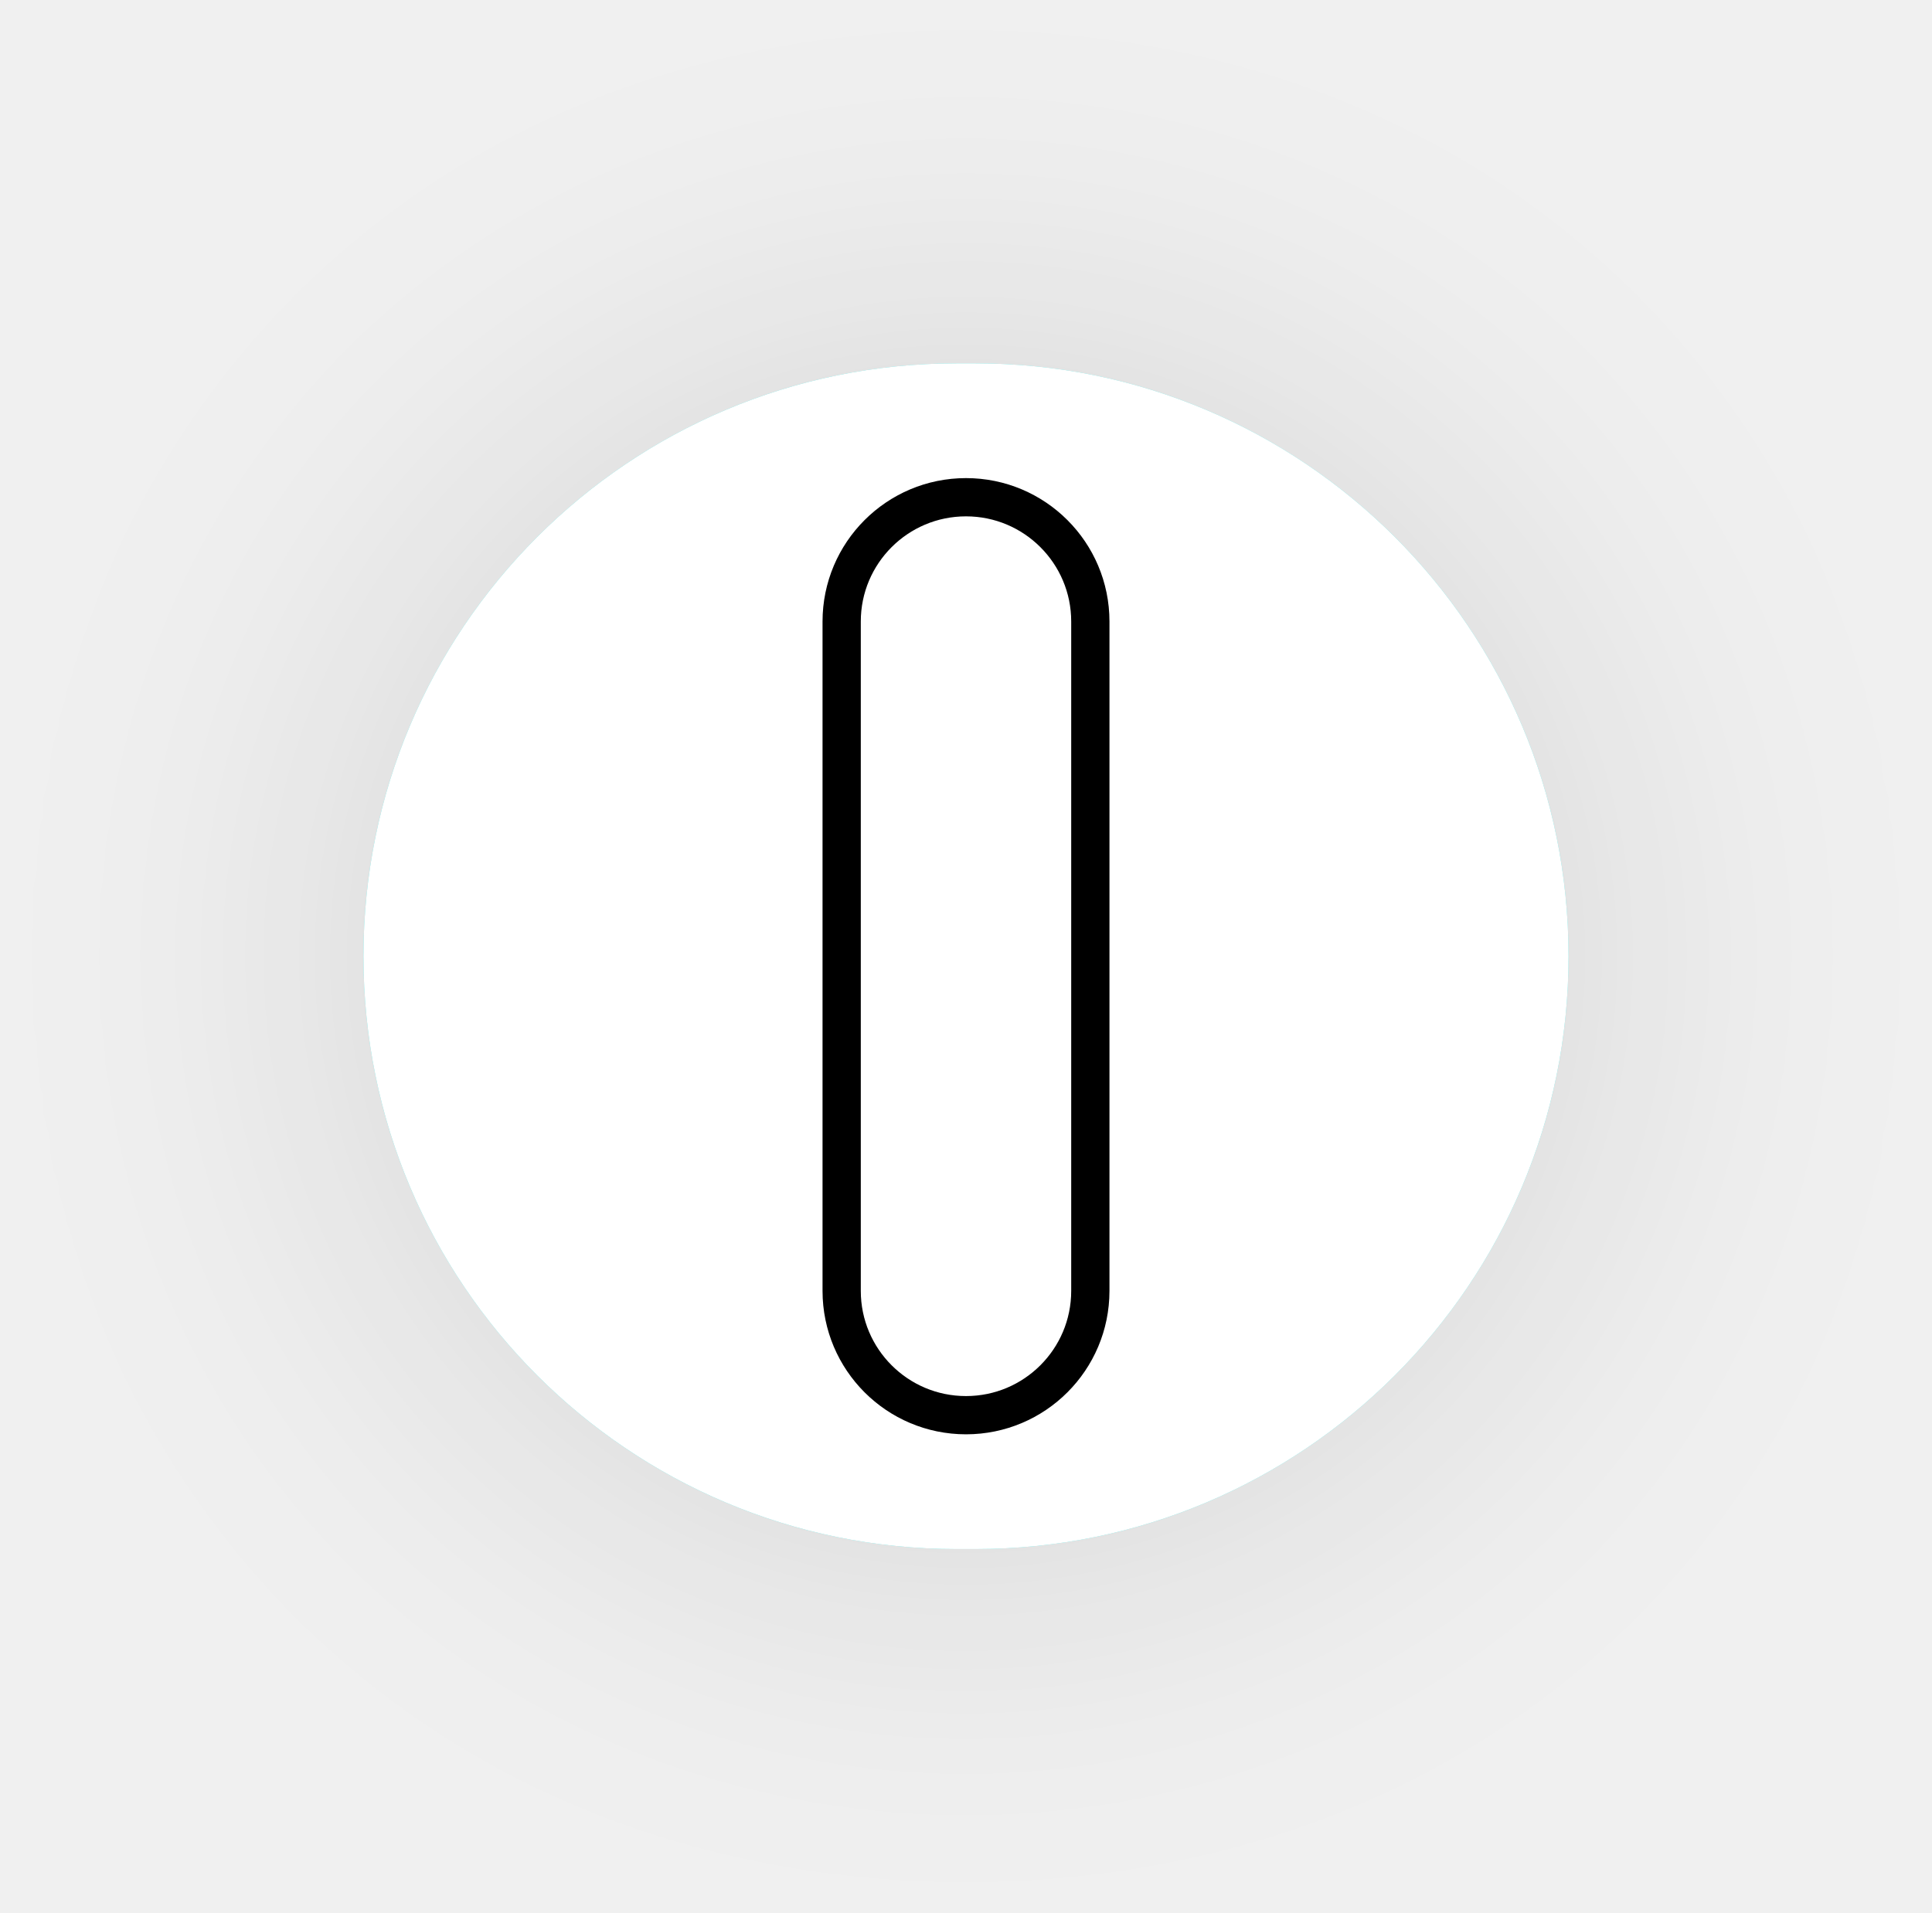
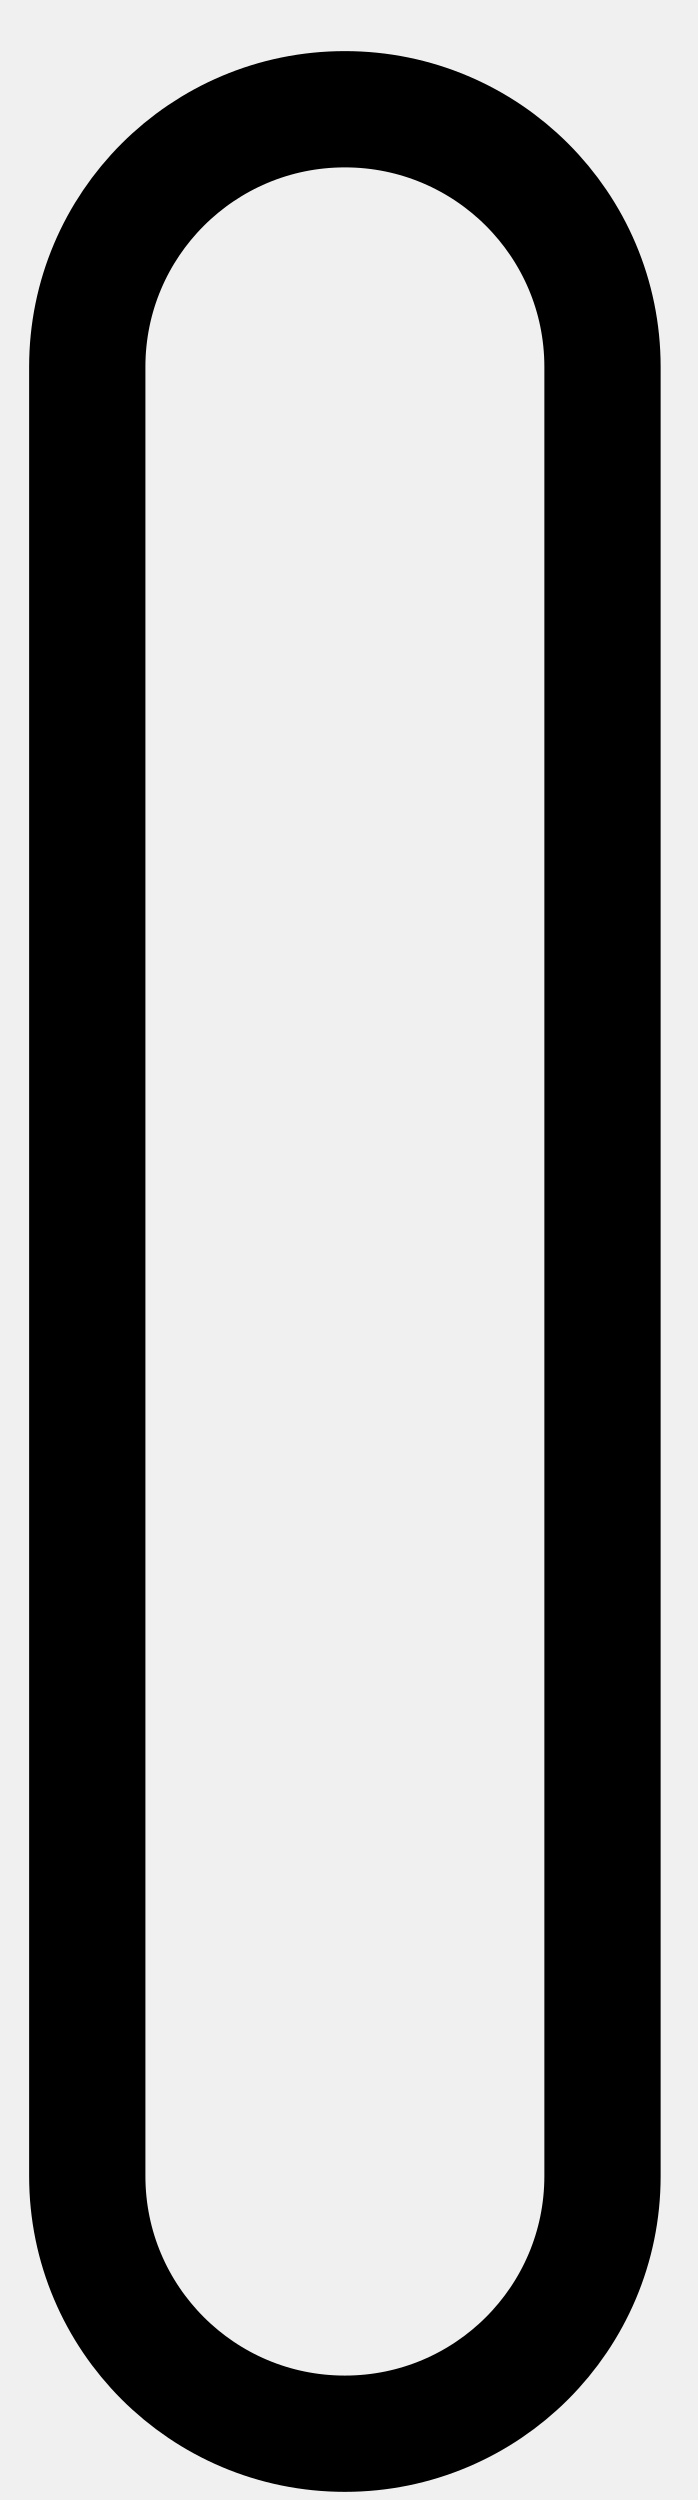
- <svg xmlns="http://www.w3.org/2000/svg" width="101" height="100" viewBox="0 0 101 100" fill="none">
-   <g filter="url(#filter0_d_3:2)">
-     <path d="M51 19H50C32.879 19 19 32.879 19 50C19 67.121 32.879 81 50 81H51C68.121 81 82 67.121 82 50C82 32.879 68.121 19 51 19Z" fill="#F8F6F3" />
-     <path d="M51 19H50C32.879 19 19 32.879 19 50C19 67.121 32.879 81 50 81H51C68.121 81 82 67.121 82 50C82 32.879 68.121 19 51 19Z" fill="#47D5D5" />
-     <path fill-rule="evenodd" clip-rule="evenodd" d="M26.124 50C27.281 52.649 29.924 54.5 33 54.5L68 54.5C71.076 54.5 73.719 52.649 74.876 50H72.611C71.629 51.505 69.931 52.5 68 52.5L33 52.5C31.069 52.5 29.371 51.505 28.39 50H26.124Z" fill="white" />
-   </g>
-   <path d="M51 19H50C32.879 19 19 32.879 19 50C19 67.121 32.879 81 50 81H51C68.121 81 82 67.121 82 50C82 32.879 68.121 19 51 19Z" fill="white" />
-   <path d="M57 32.5C57 28.91 54.09 26 50.5 26C46.91 26 44 28.91 44 32.5V67.5C44 71.09 46.91 74 50.5 74C54.09 74 57 71.09 57 67.5V32.5Z" stroke="black" stroke-width="2" />
-   <defs>
-     <filter id="filter0_d_3:2" x="0" y="0" width="101" height="100" filterUnits="userSpaceOnUse" color-interpolation-filters="sRGB">
-       <feFlood flood-opacity="0" result="BackgroundImageFix" />
-       <feColorMatrix in="SourceAlpha" type="matrix" values="0 0 0 0 0 0 0 0 0 0 0 0 0 0 0 0 0 0 127 0" result="hardAlpha" />
-       <feOffset />
-       <feGaussianBlur stdDeviation="9.5" />
-       <feColorMatrix type="matrix" values="0 0 0 0 0 0 0 0 0 0 0 0 0 0 0 0 0 0 0.12 0" />
-       <feBlend mode="normal" in2="BackgroundImageFix" result="effect1_dropShadow_3:2" />
-       <feBlend mode="normal" in="SourceGraphic" in2="effect1_dropShadow_3:2" result="shape" />
-     </filter>
-   </defs>
+ <svg xmlns="http://www.w3.org/2000/svg" width="12" height="43" viewBox="0 0 12 43" fill="none">
+   <rect x="1.501" y="1.879" width="8.862" height="39.981" rx="4.431" stroke="black" stroke-width="2" />
</svg>
